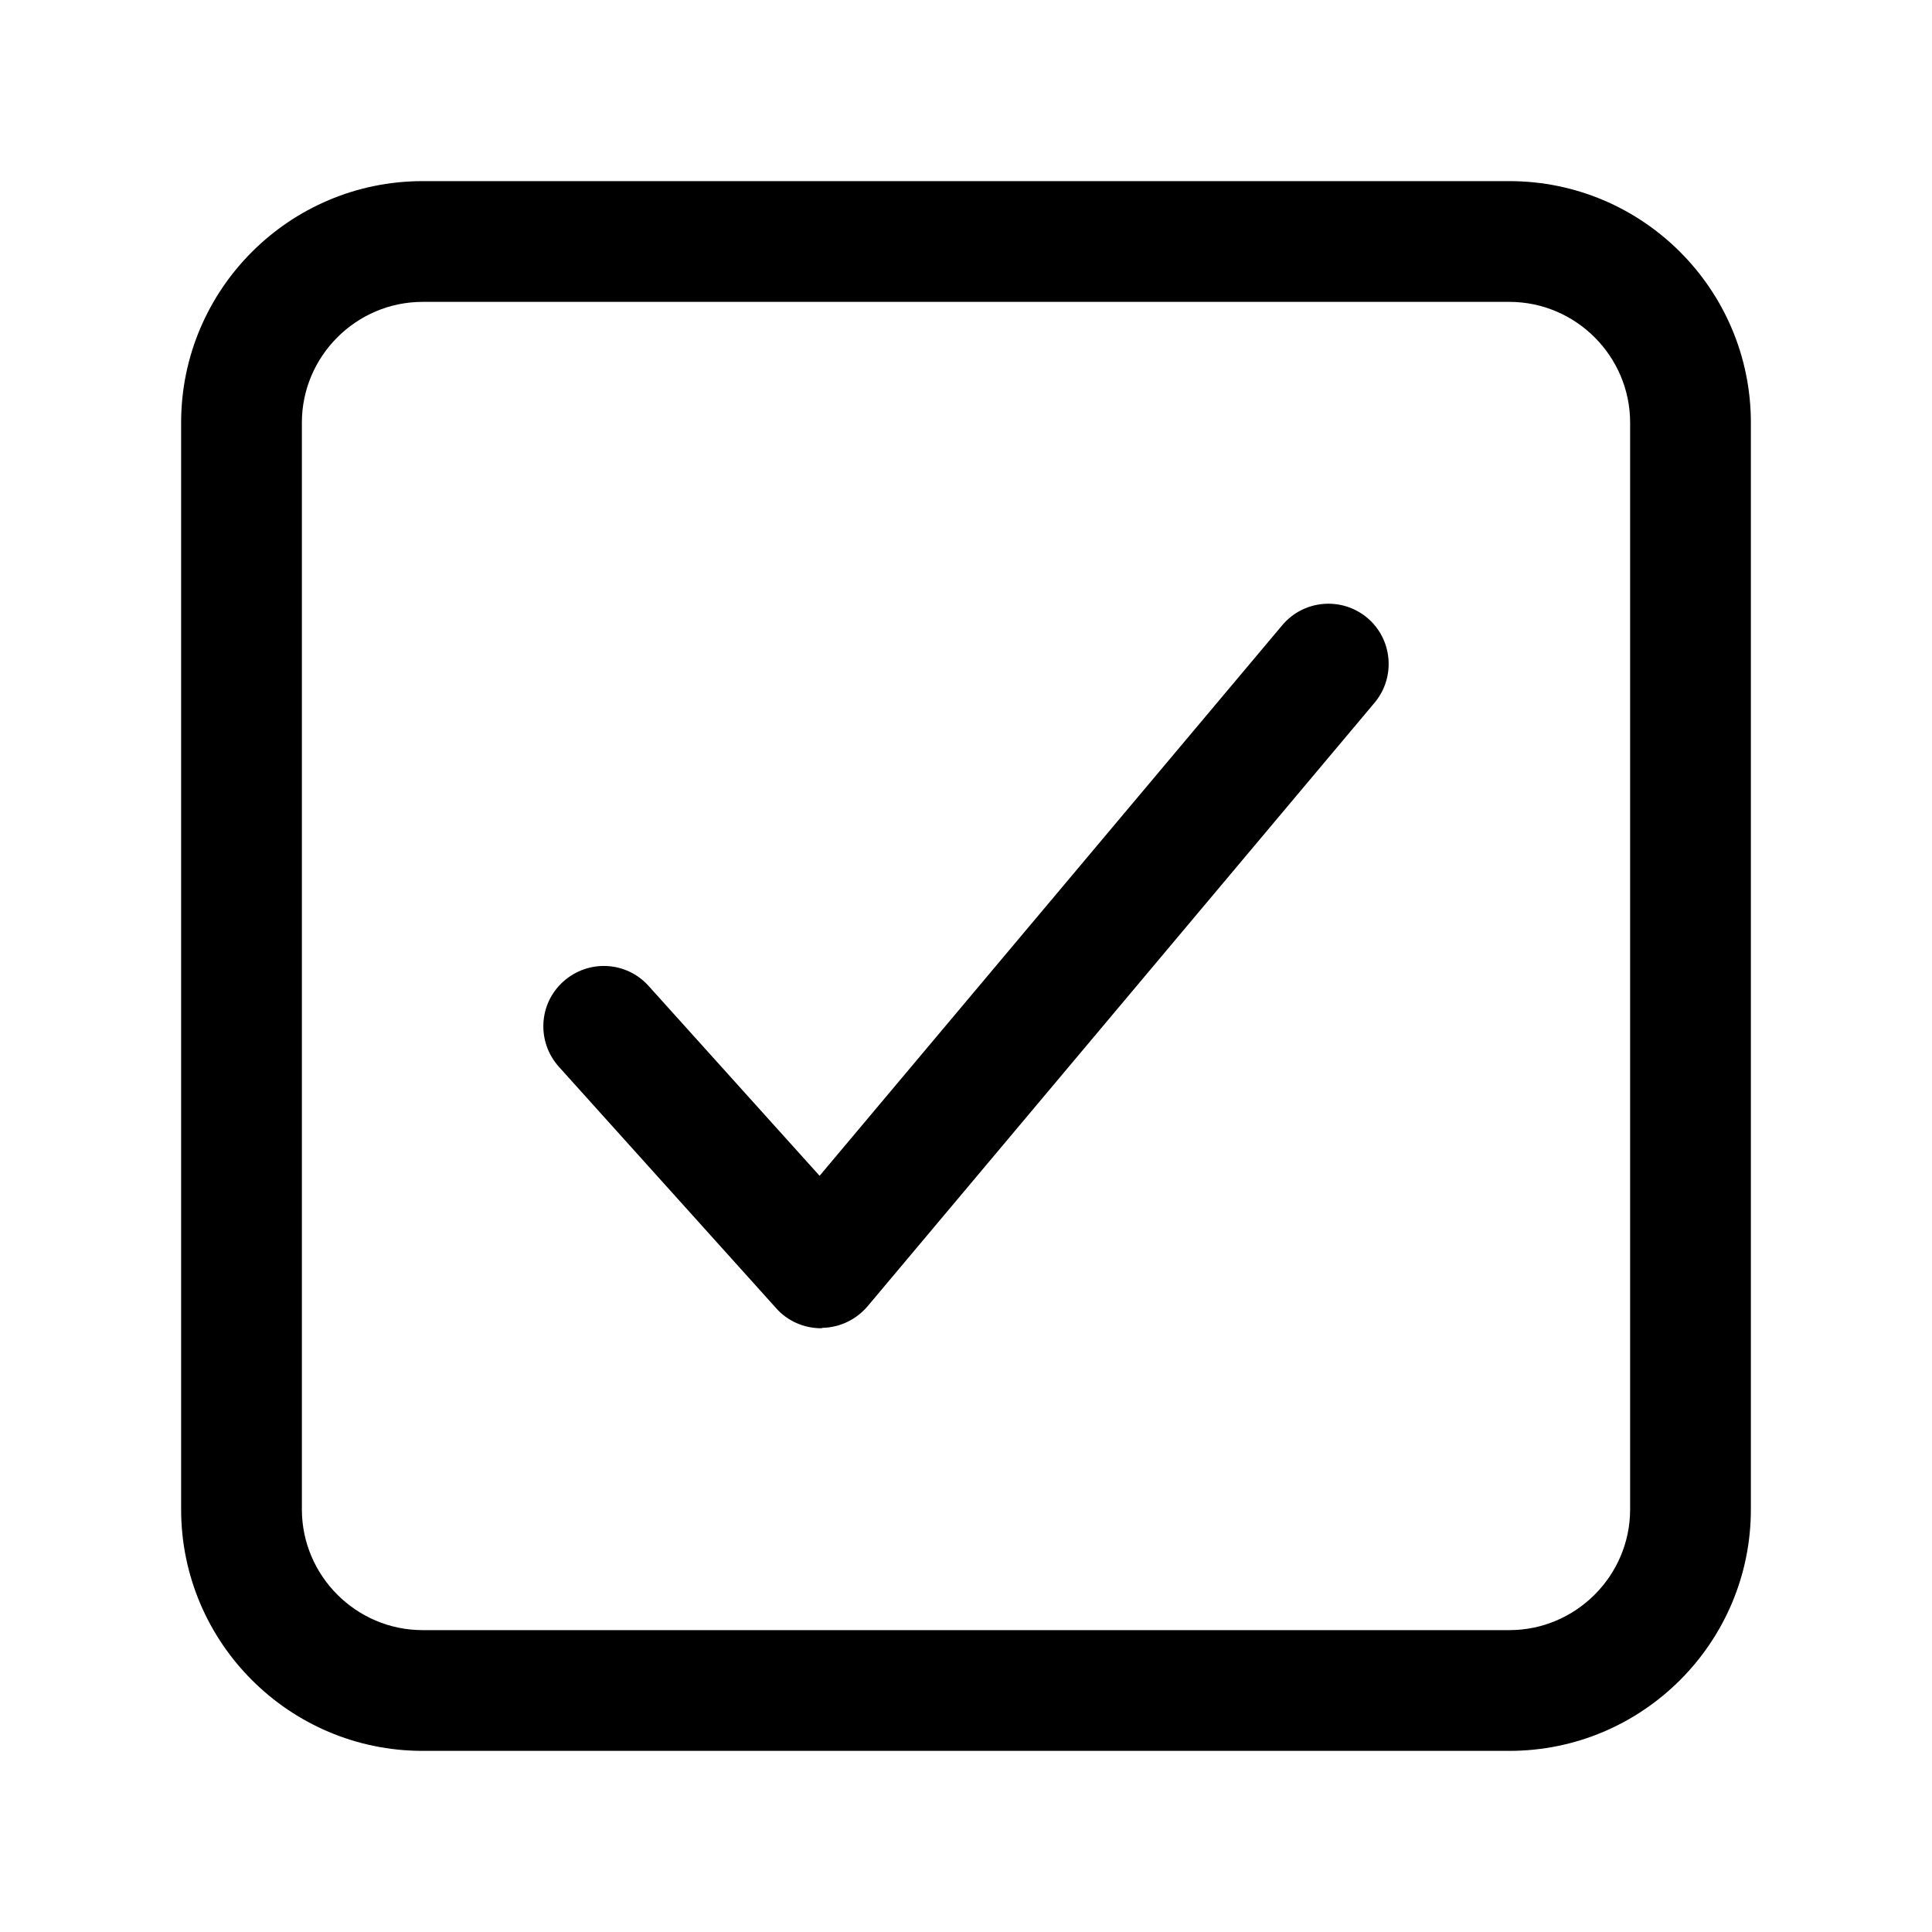
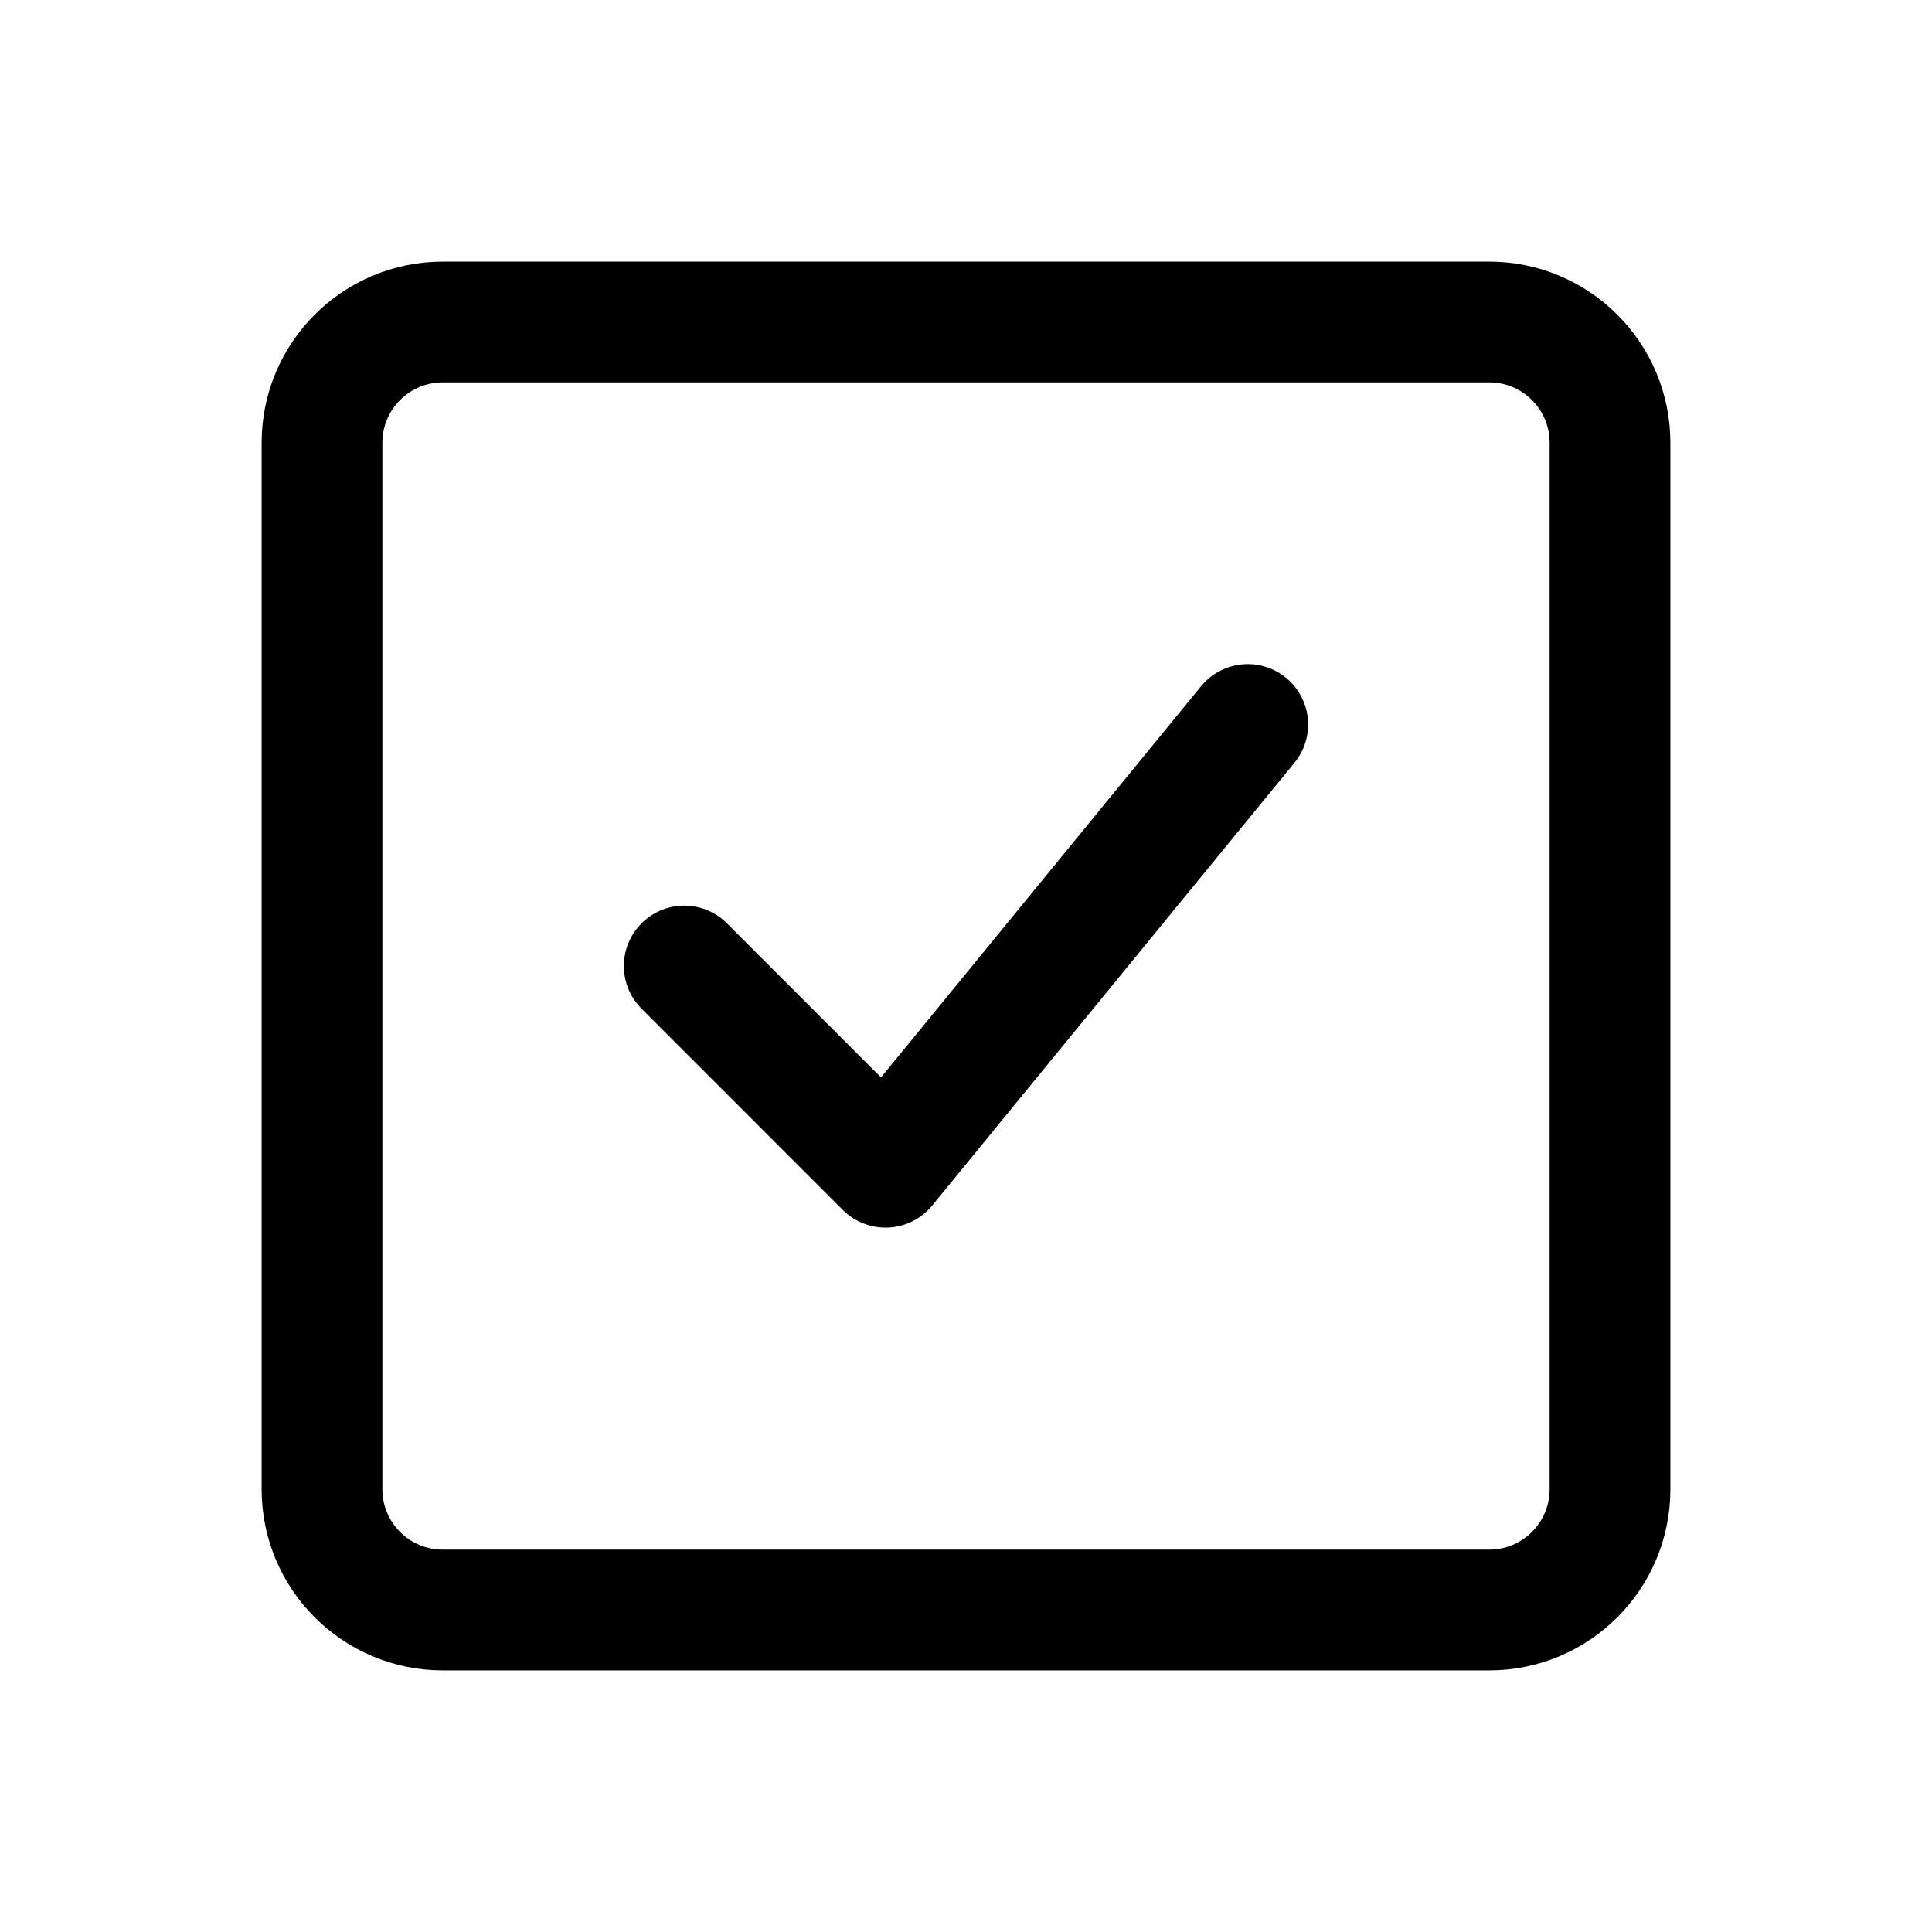
- <svg xmlns="http://www.w3.org/2000/svg" t="1696255389449" class="icon" viewBox="0 0 1024 1024" version="1.1" p-id="1922" width="32" height="32">
-   <path d="M435.2 704c-9 0-17.8-3.8-23.8-10.6l-115.2-128c-11.8-13.2-10.8-33.4 2.4-45.2 13.2-11.8 33.4-10.8 45.2 2.4l90.6 100.6 245.2-291.8c11.4-13.6 31.6-15.2 45-4 13.6 11.4 15.2 31.6 4 45l-268.8 320c-6 7-14.6 11.2-24 11.4-0.2 0.2-0.4 0.2-0.6 0.2z" p-id="1923" />
-   <path d="M800 928H224c-70.6 0-128-57.4-128-128V224c0-70.6 57.4-128 128-128h576c70.6 0 128 57.4 128 128v576c0 70.6-57.4 128-128 128zM224 160c-35.2 0-64 28.8-64 64v576c0 35.2 28.8 64 64 64h576c35.2 0 64-28.8 64-64V224c0-35.2-28.8-64-64-64H224z" p-id="1924" />
+ <svg xmlns="http://www.w3.org/2000/svg" width="24" height="24" viewBox="0 0 24 24" fill="none" stroke="currentColor" stroke-width="1.5">
+   <path d="M4 5.5C4 4.672 4.672 4 5.5 4H18.5C19.328 4 20 4.672 20 5.5V18.5C20 19.328 19.328 20 18.5 20H5.5C4.672 20 4 19.328 4 18.5V5.5Z" stroke-linejoin="round" />
+   <path d="M8.5 12L11 14.5L15.5 9" stroke-linecap="round" stroke-linejoin="round" />
</svg>
